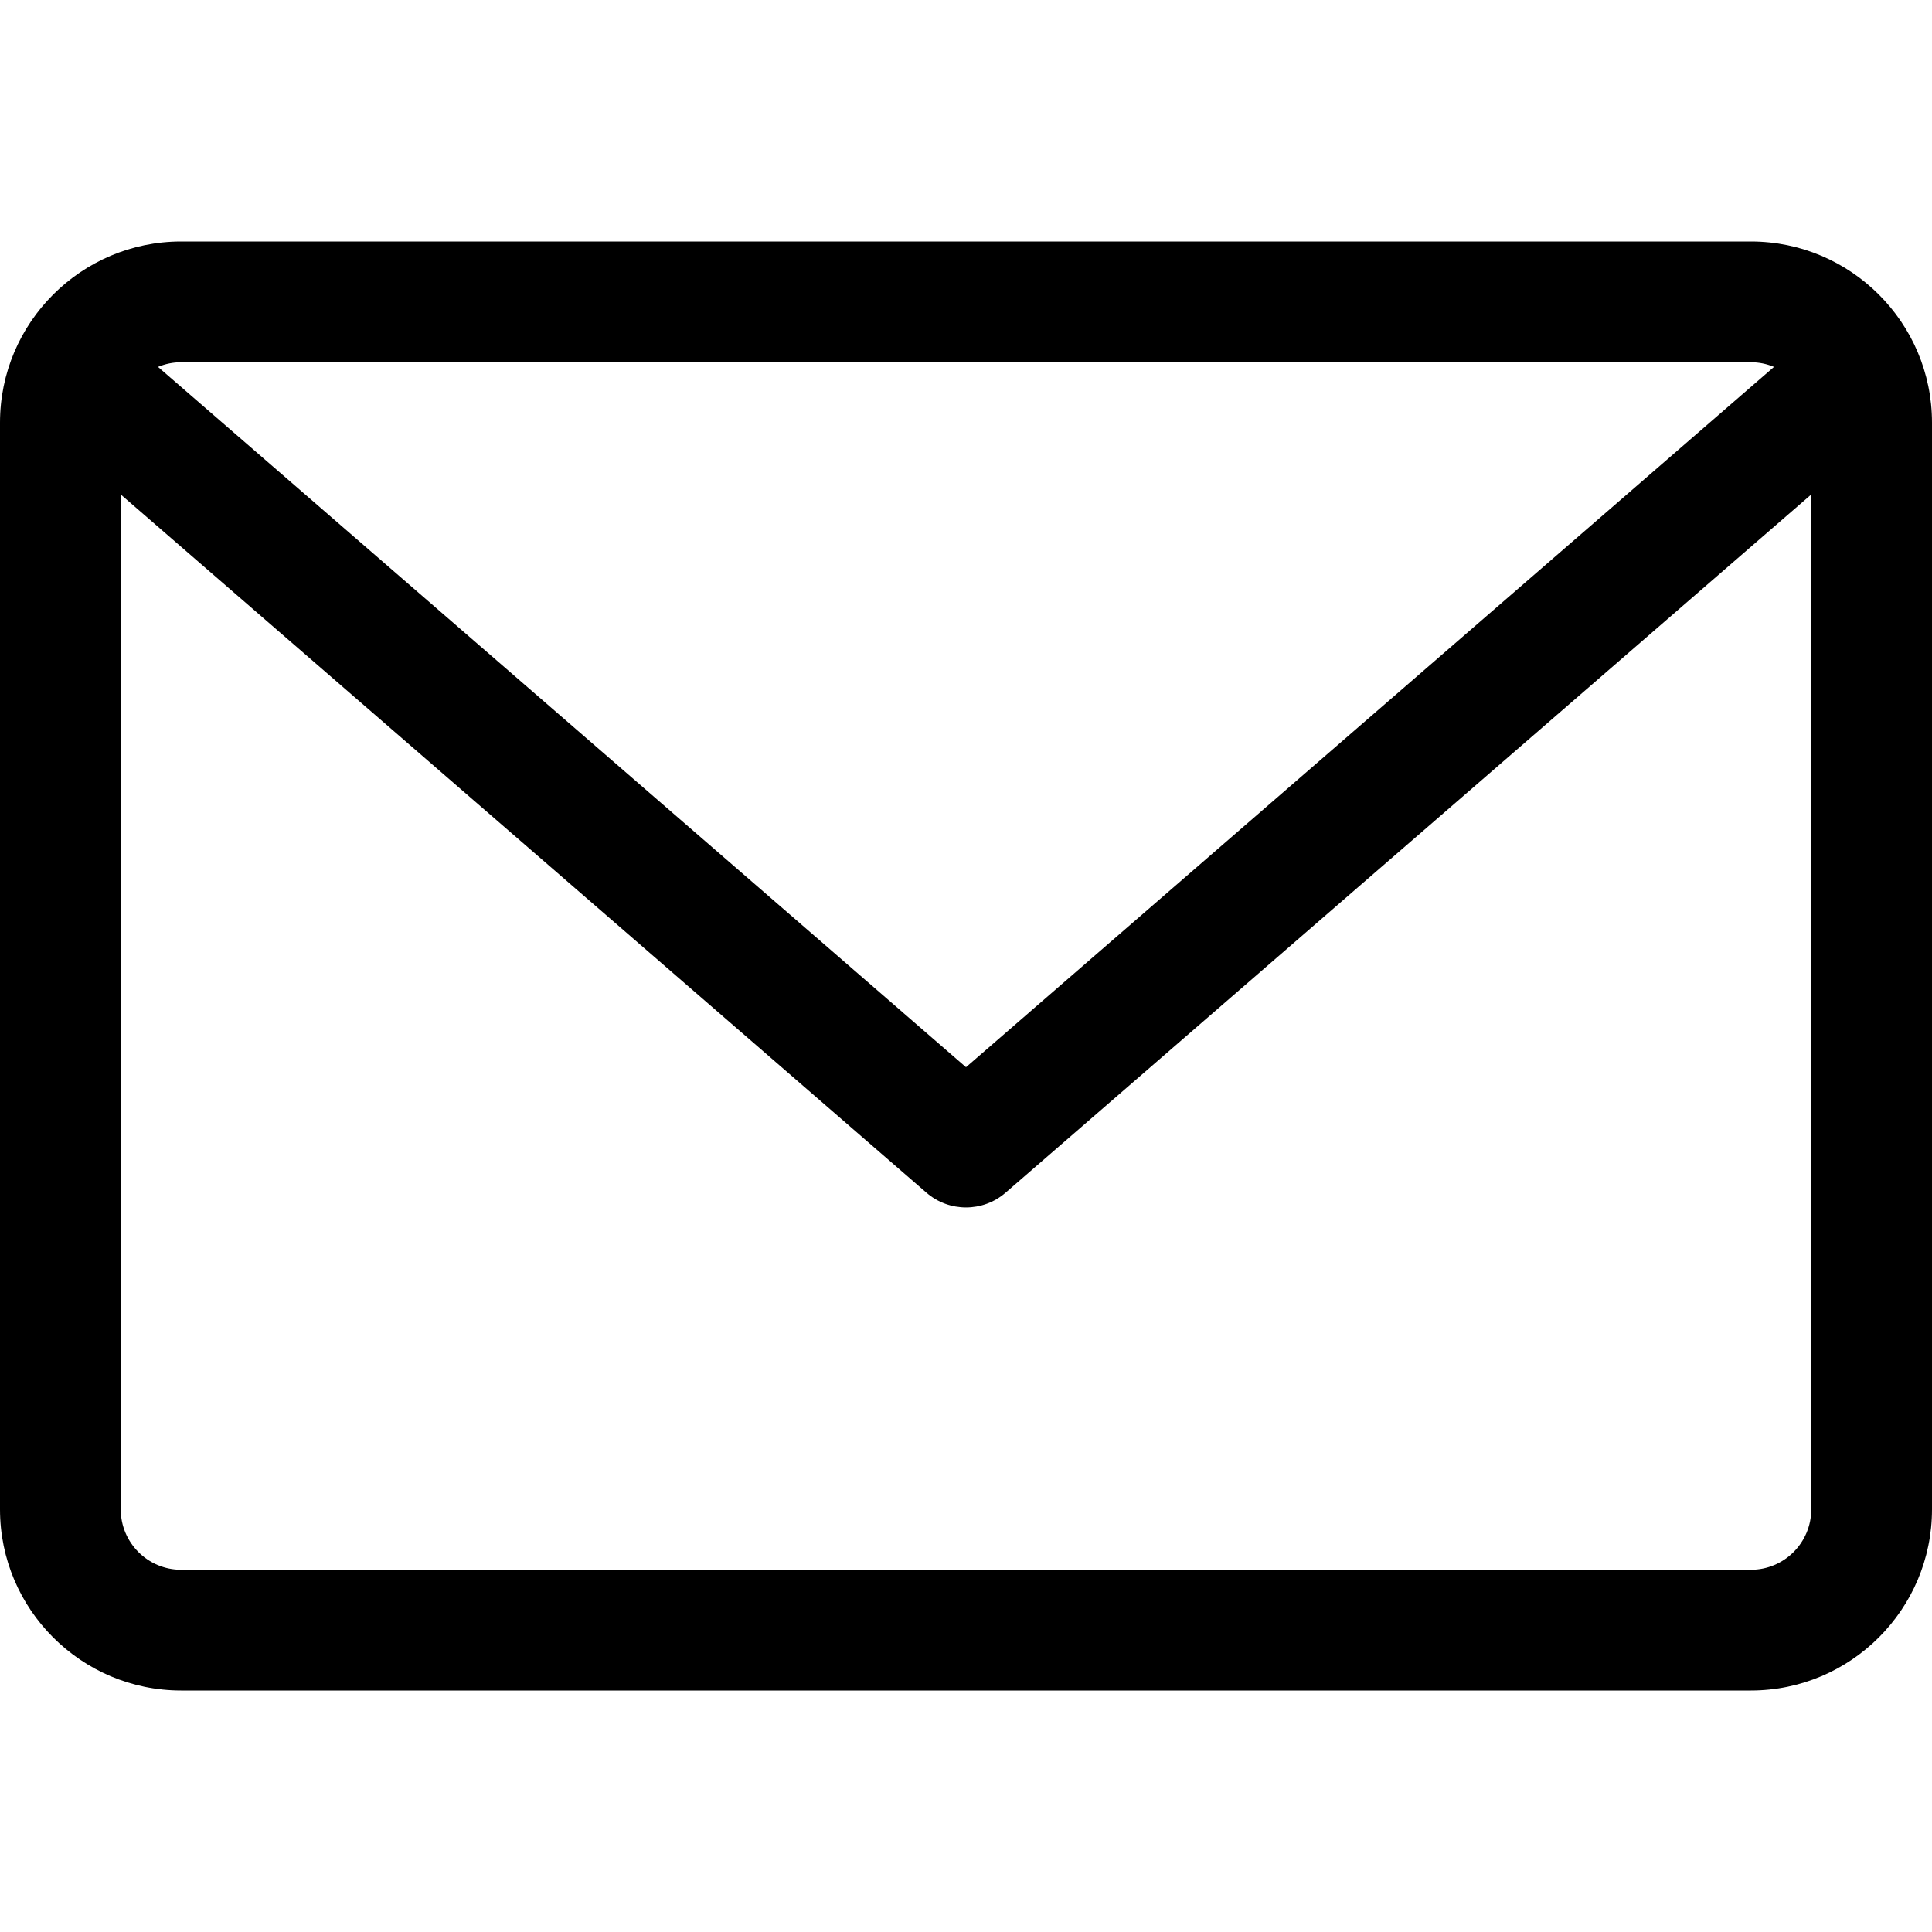
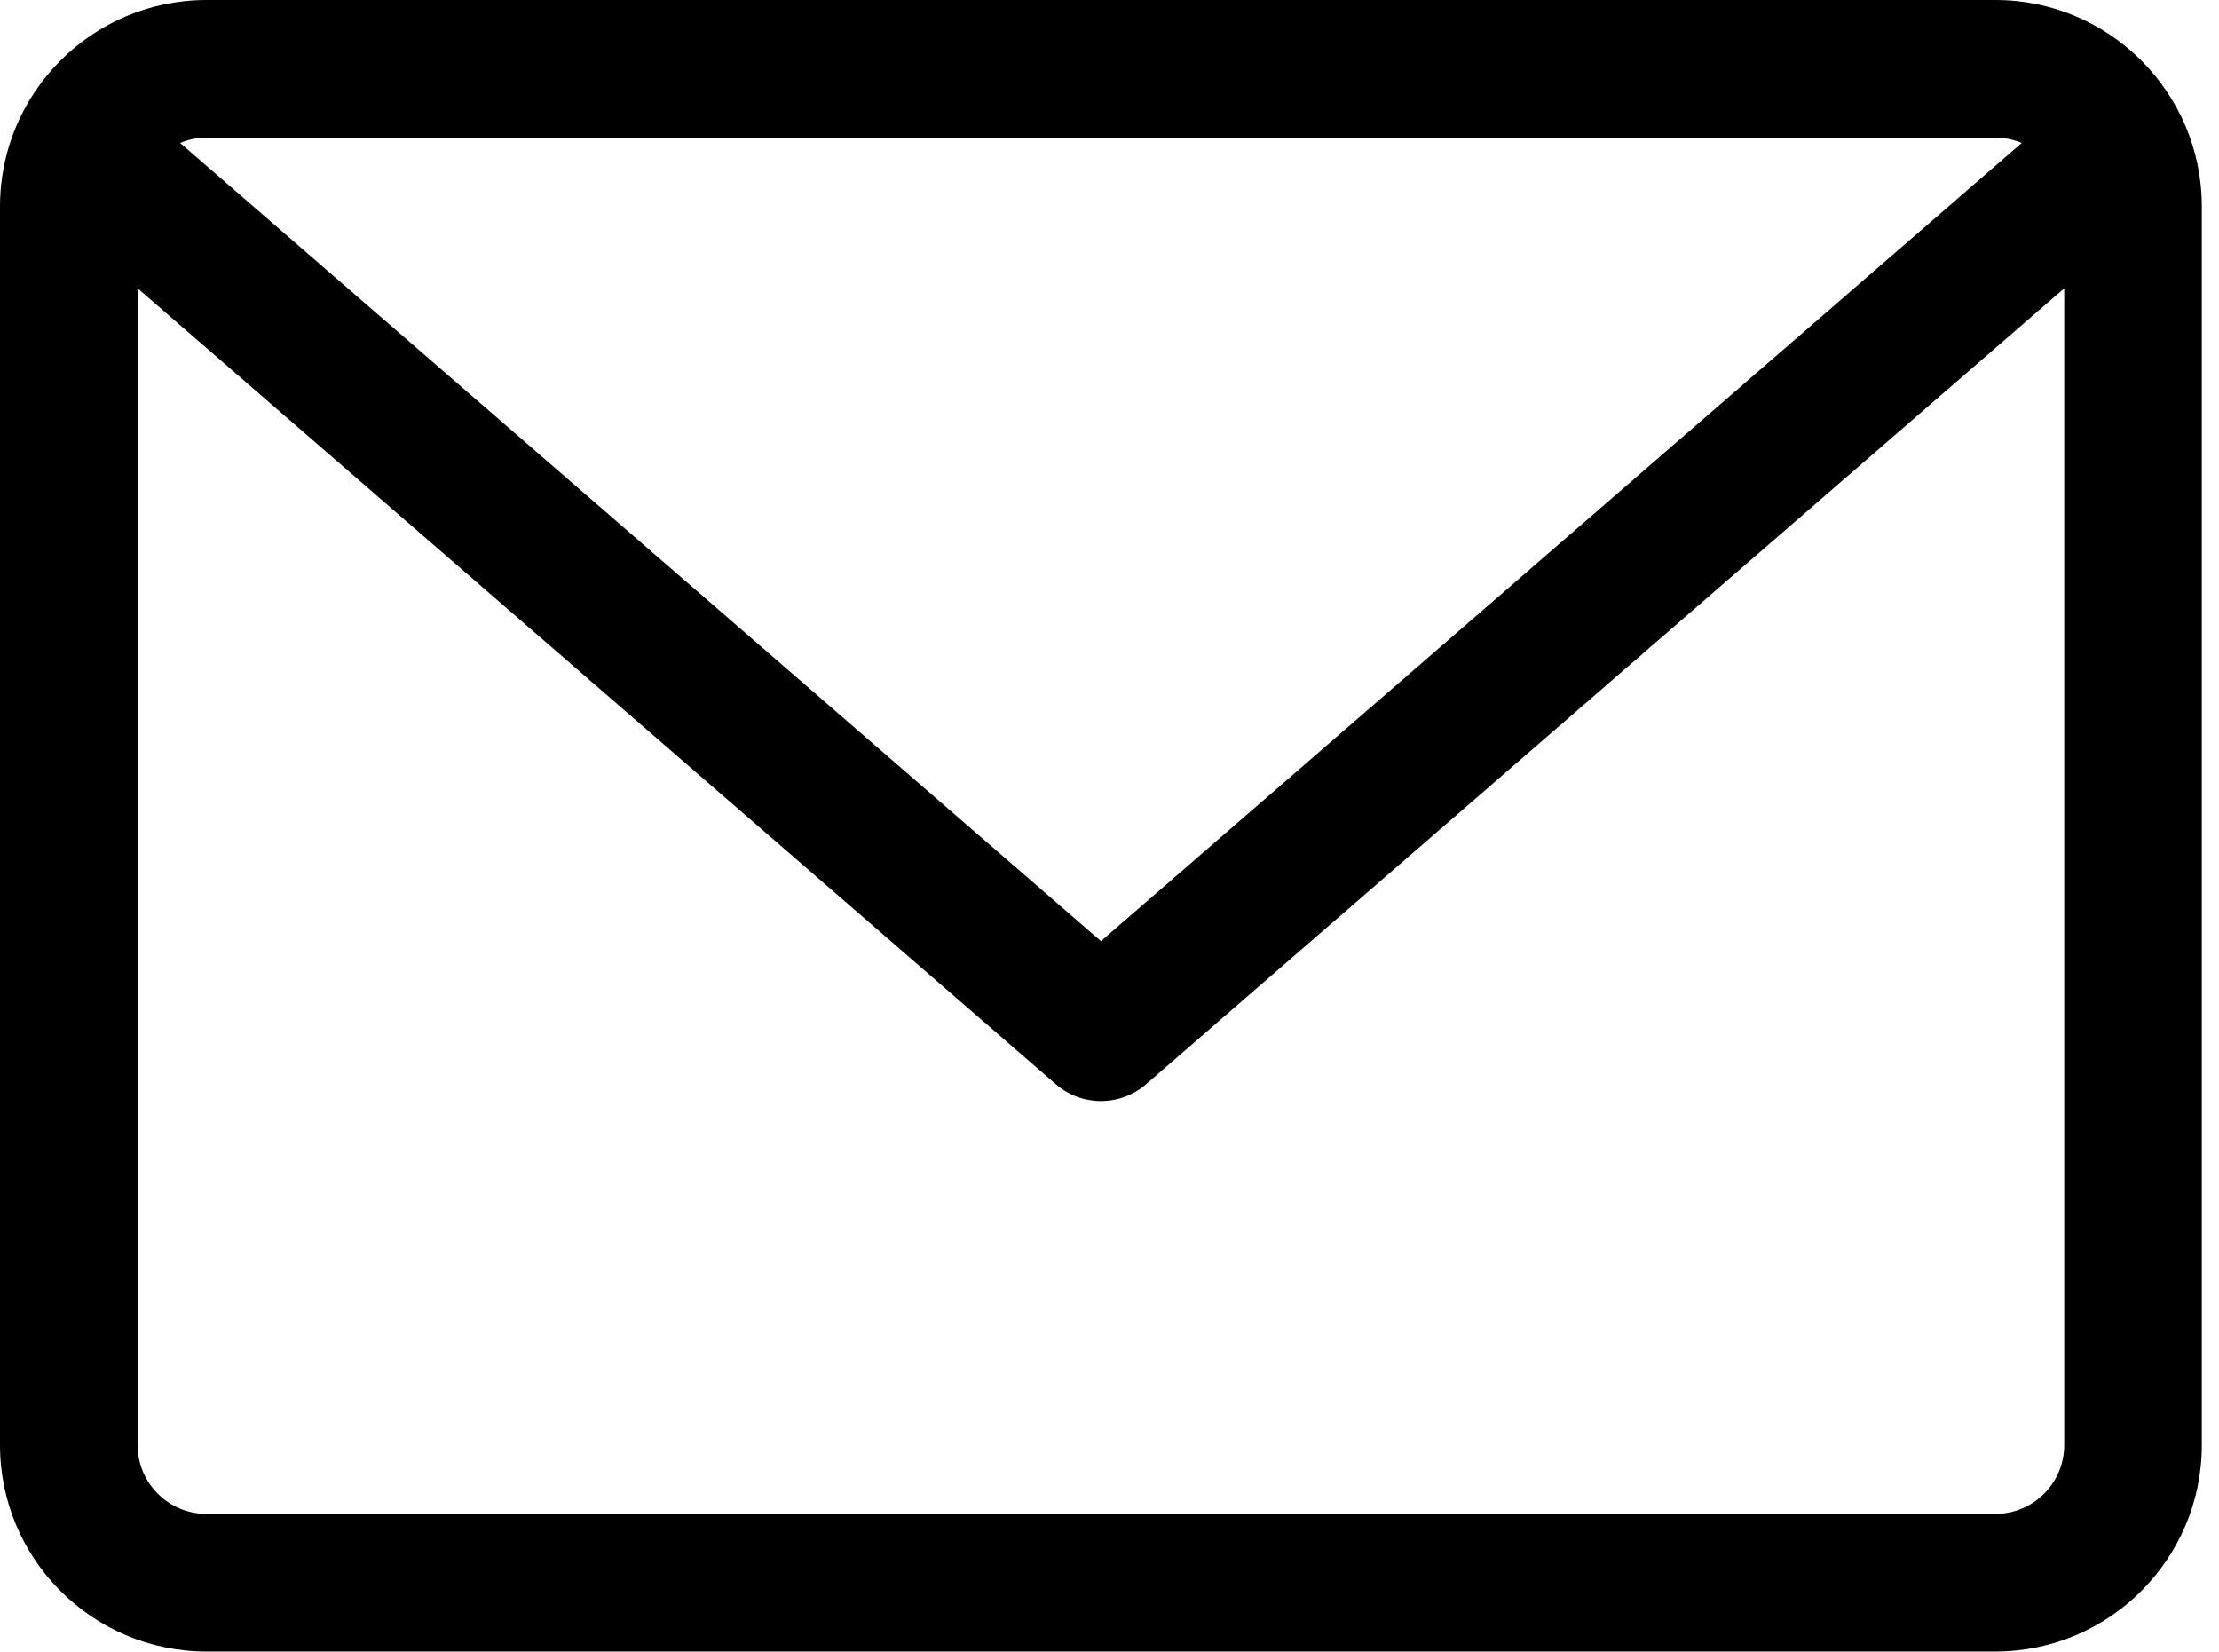
- <svg xmlns="http://www.w3.org/2000/svg" version="1.1" width="32" height="32" viewBox="0 0 32 32">
-   <path d="M29 4h-26c-1.654 0-3 1.346-3 3v18c0 1.654 1.346 3 3 3h26c1.654 0 3-1.346 3-3v-18c0-1.654-1.346-3-3-3zM29 6c0.136 0 0.265 0.028 0.383 0.077l-13.383 11.599-13.383-11.599c0.118-0.049 0.247-0.077 0.383-0.077h26zM29 26h-26c-0.552 0-1-0.448-1-1v-16.81l13.345 11.565c0.188 0.163 0.422 0.244 0.655 0.244s0.467-0.081 0.655-0.244l13.345-11.565v16.81c0 0.552-0.448 1-1 1z" />
+ <svg xmlns="http://www.w3.org/2000/svg" version="1.1" width="43" height="32" viewBox="0 0 43 32">
+   <path d="M38.667 0h-34.667c-2.206 0-4 1.794-4 4v24c0 2.206 1.794 4 4 4h34.667c2.206 0 4-1.794 4-4v-24c0-2.206-1.794-4-4-4zM38.667 2.667c0.181 0 0.353 0.038 0.511 0.103l-17.844 15.466-17.844-15.466c0.158-0.066 0.33-0.103 0.511-0.103h34.667zM38.667 29.333h-34.667c-0.736 0-1.333-0.598-1.333-1.333v-22.413l17.793 15.421c0.251 0.217 0.563 0.326 0.874 0.326s0.622-0.108 0.874-0.326l17.793-15.421v22.413c0 0.736-0.598 1.333-1.333 1.333z" />
</svg>
